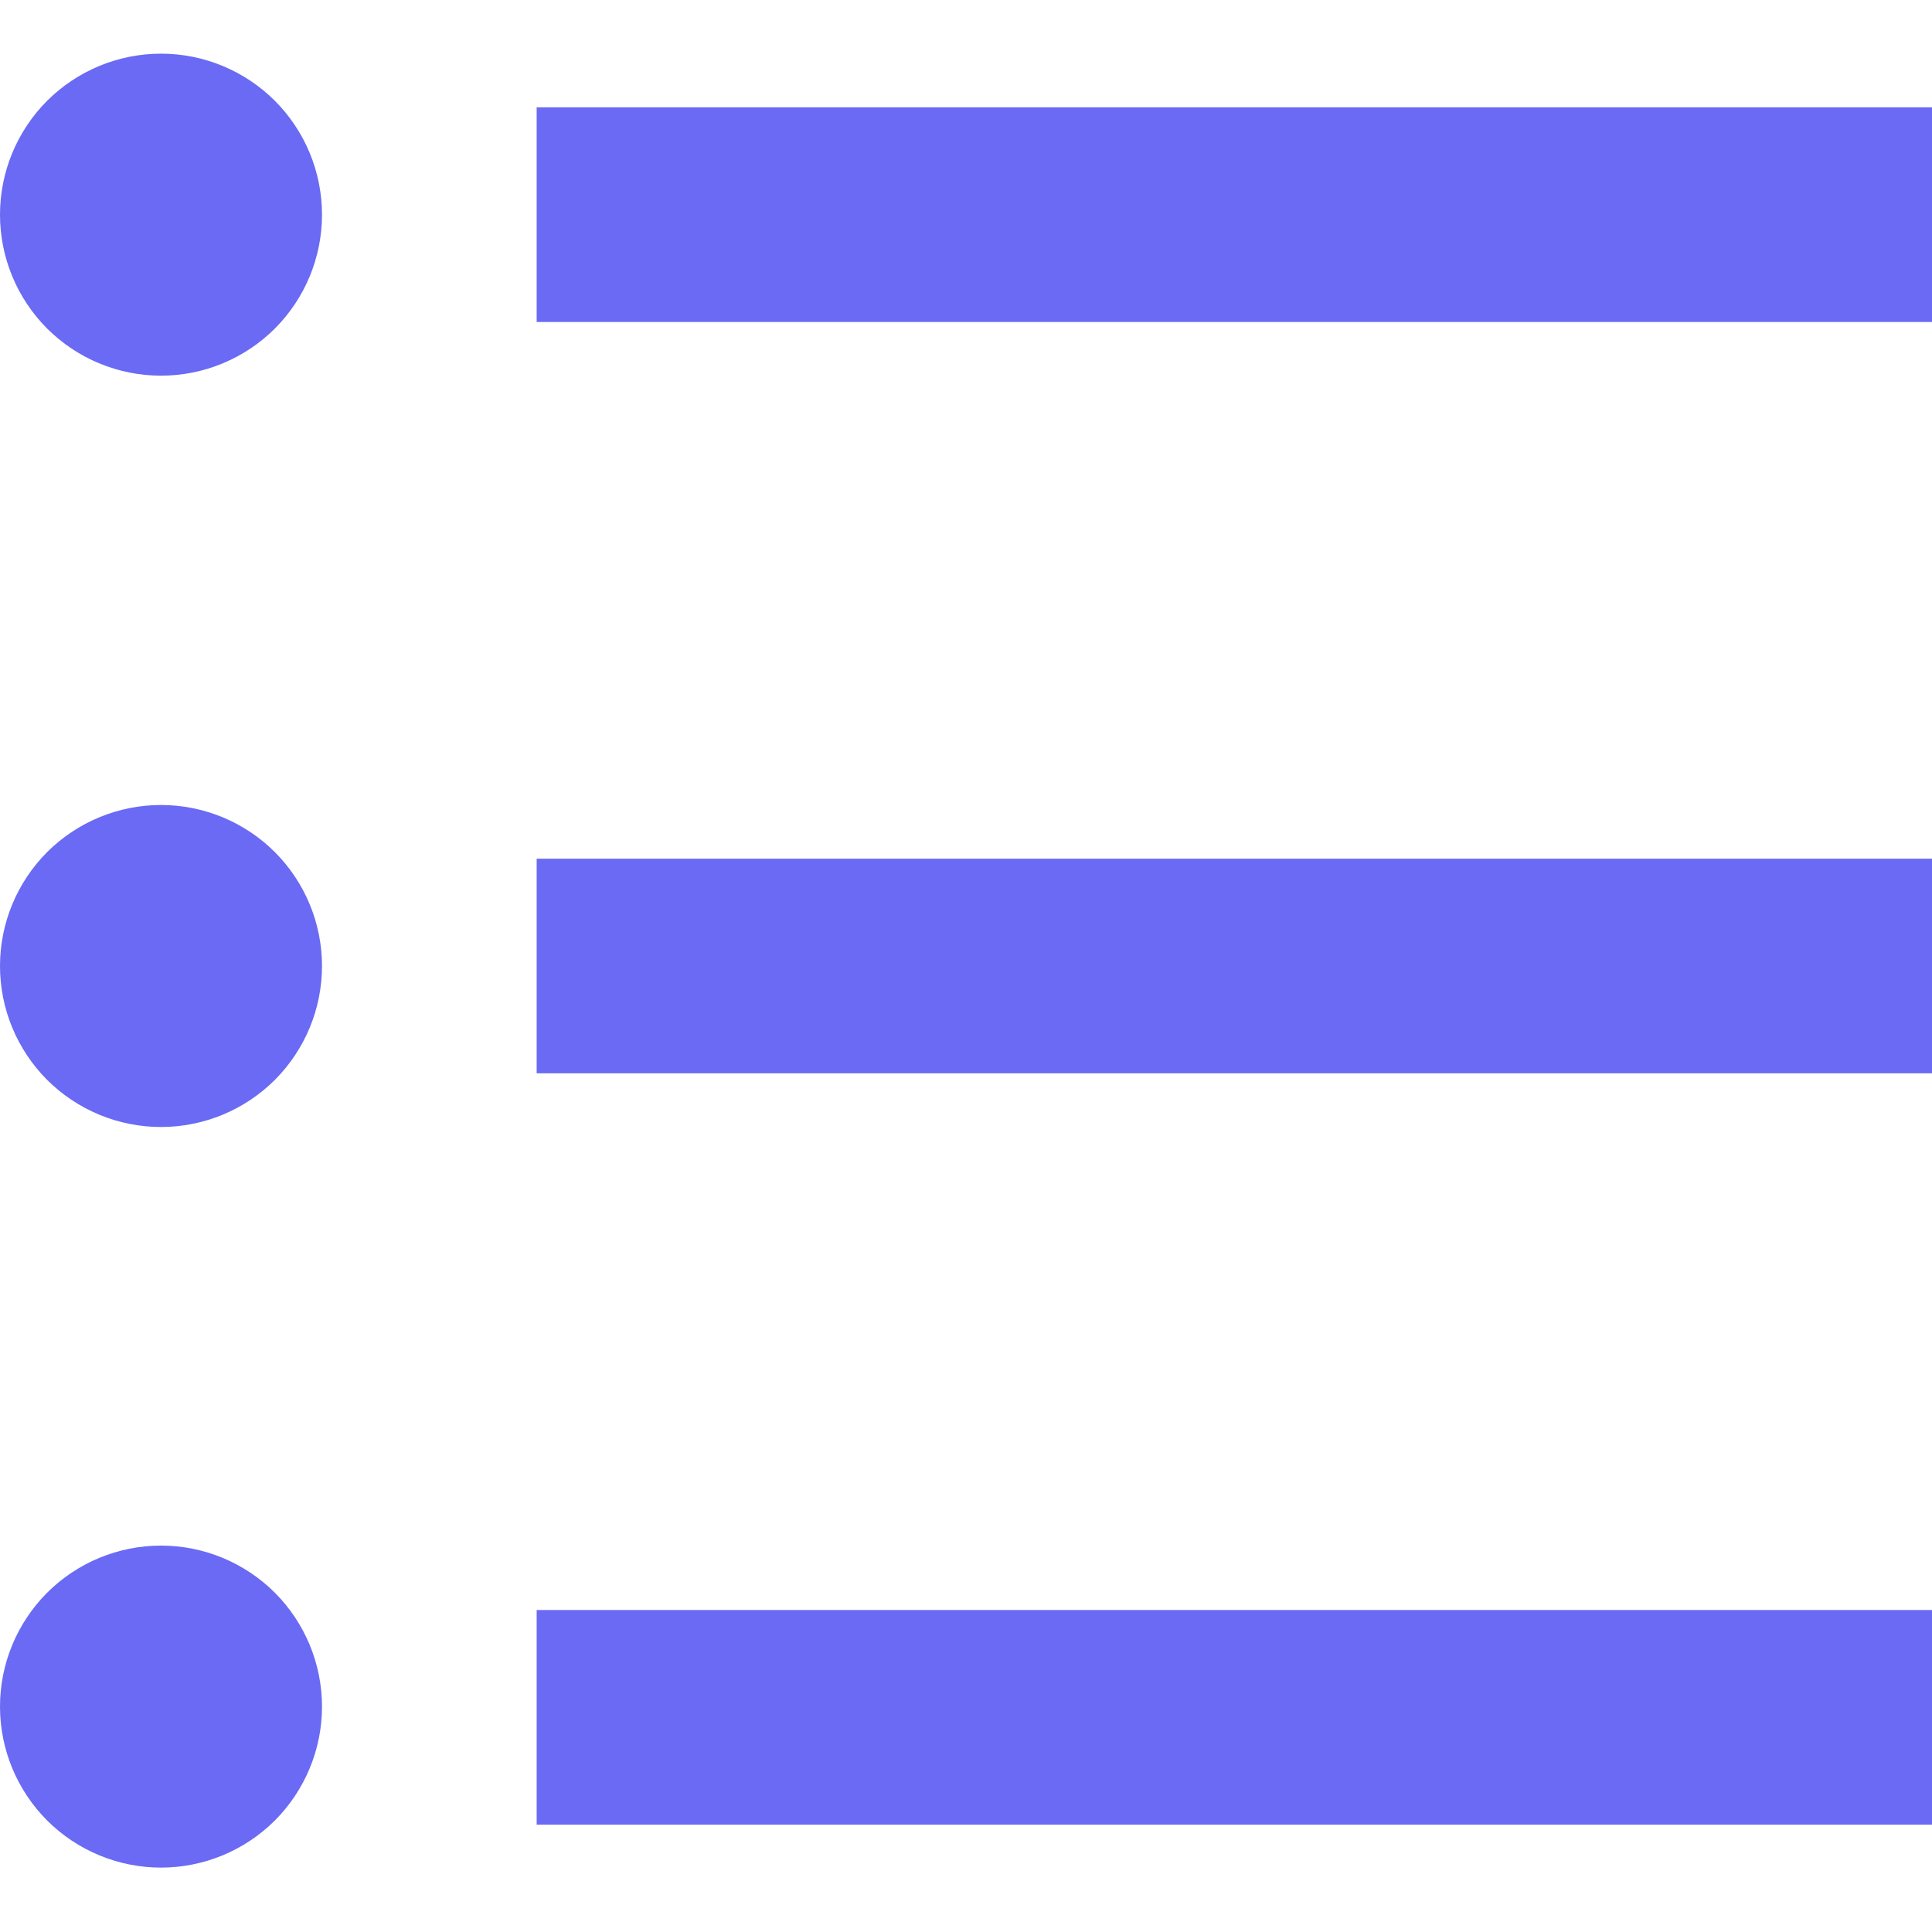
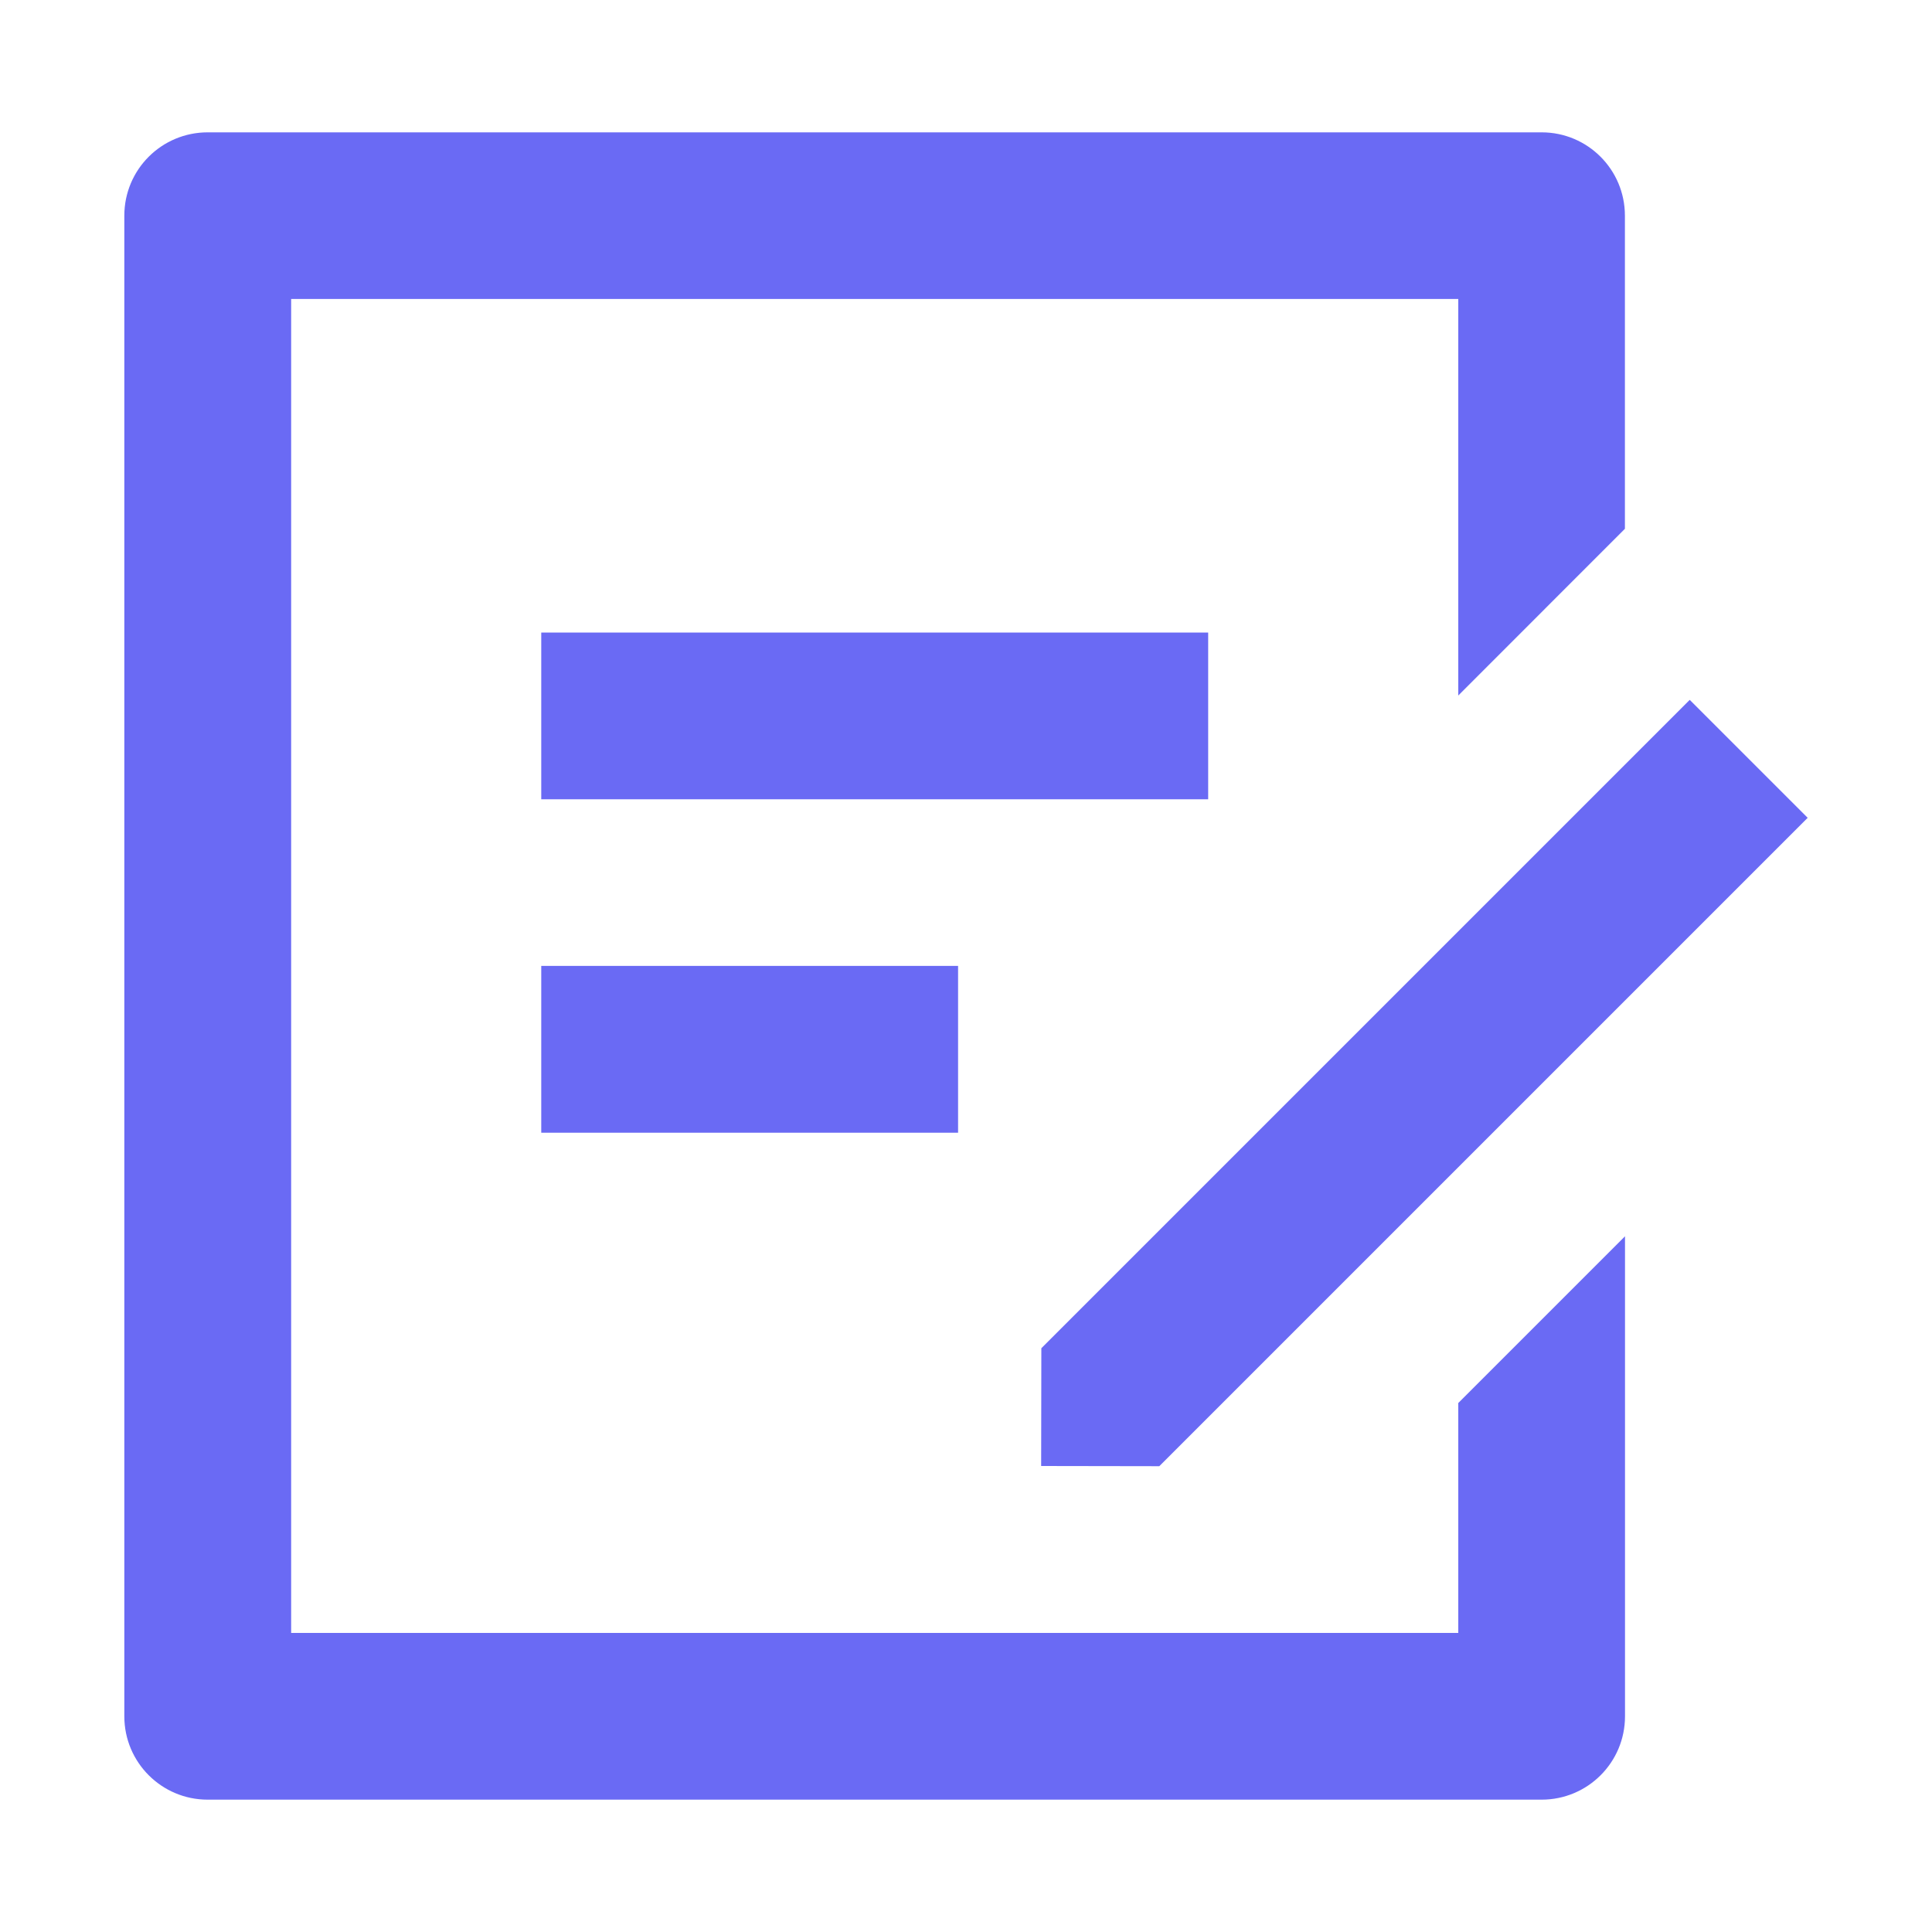
- <svg xmlns="http://www.w3.org/2000/svg" width="18" height="18" viewBox="0 0 18 18" fill="none">
-   <path d="M5 1H18V3H5V1ZM1.5 3.5C1.102 3.5 0.721 3.342 0.439 3.061C0.158 2.779 0 2.398 0 2C0 1.602 0.158 1.221 0.439 0.939C0.721 0.658 1.102 0.5 1.5 0.5C1.898 0.5 2.279 0.658 2.561 0.939C2.842 1.221 3 1.602 3 2C3 2.398 2.842 2.779 2.561 3.061C2.279 3.342 1.898 3.5 1.5 3.5ZM1.5 10.5C1.102 10.5 0.721 10.342 0.439 10.061C0.158 9.779 0 9.398 0 9C0 8.602 0.158 8.221 0.439 7.939C0.721 7.658 1.102 7.5 1.5 7.5C1.898 7.5 2.279 7.658 2.561 7.939C2.842 8.221 3 8.602 3 9C3 9.398 2.842 9.779 2.561 10.061C2.279 10.342 1.898 10.5 1.5 10.5ZM1.5 17.4C1.102 17.4 0.721 17.242 0.439 16.961C0.158 16.679 0 16.298 0 15.9C0 15.502 0.158 15.121 0.439 14.839C0.721 14.558 1.102 14.4 1.5 14.4C1.898 14.4 2.279 14.558 2.561 14.839C2.842 15.121 3 15.502 3 15.9C3 16.298 2.842 16.679 2.561 16.961C2.279 17.242 1.898 17.4 1.5 17.4ZM5 8H18V10H5V8ZM5 15H18V17H5V15Z" fill="#6A6AF4" />
+ <svg xmlns="http://www.w3.org/2000/svg" version="1.1" id="Calque_1" width="20px" height="20px" viewBox="0 0 20 20" enable-background="new 0 0 20 20">
+   <path fill="#6A6AF4" d="M15.959,1.37c0.476,0,0.862,0.385,0.862,0.863v3.241L15.096,7.2V3.095H3.014v13.809h12.082v-2.38  l1.726-1.726v4.969c0,0.478-0.387,0.863-0.863,0.863H2.15c-0.477,0-0.863-0.386-0.863-0.863V2.233c0-0.479,0.387-0.863,0.863-0.863  H15.959z M17.492,7.245l1.221,1.221l-6.712,6.712l-1.223-0.002l0.002-1.219L17.492,7.245z M9.918,9.999v1.727H5.603V9.999H9.918z   M12.507,6.548v1.726H5.603V6.548H12.507z" />
</svg>
